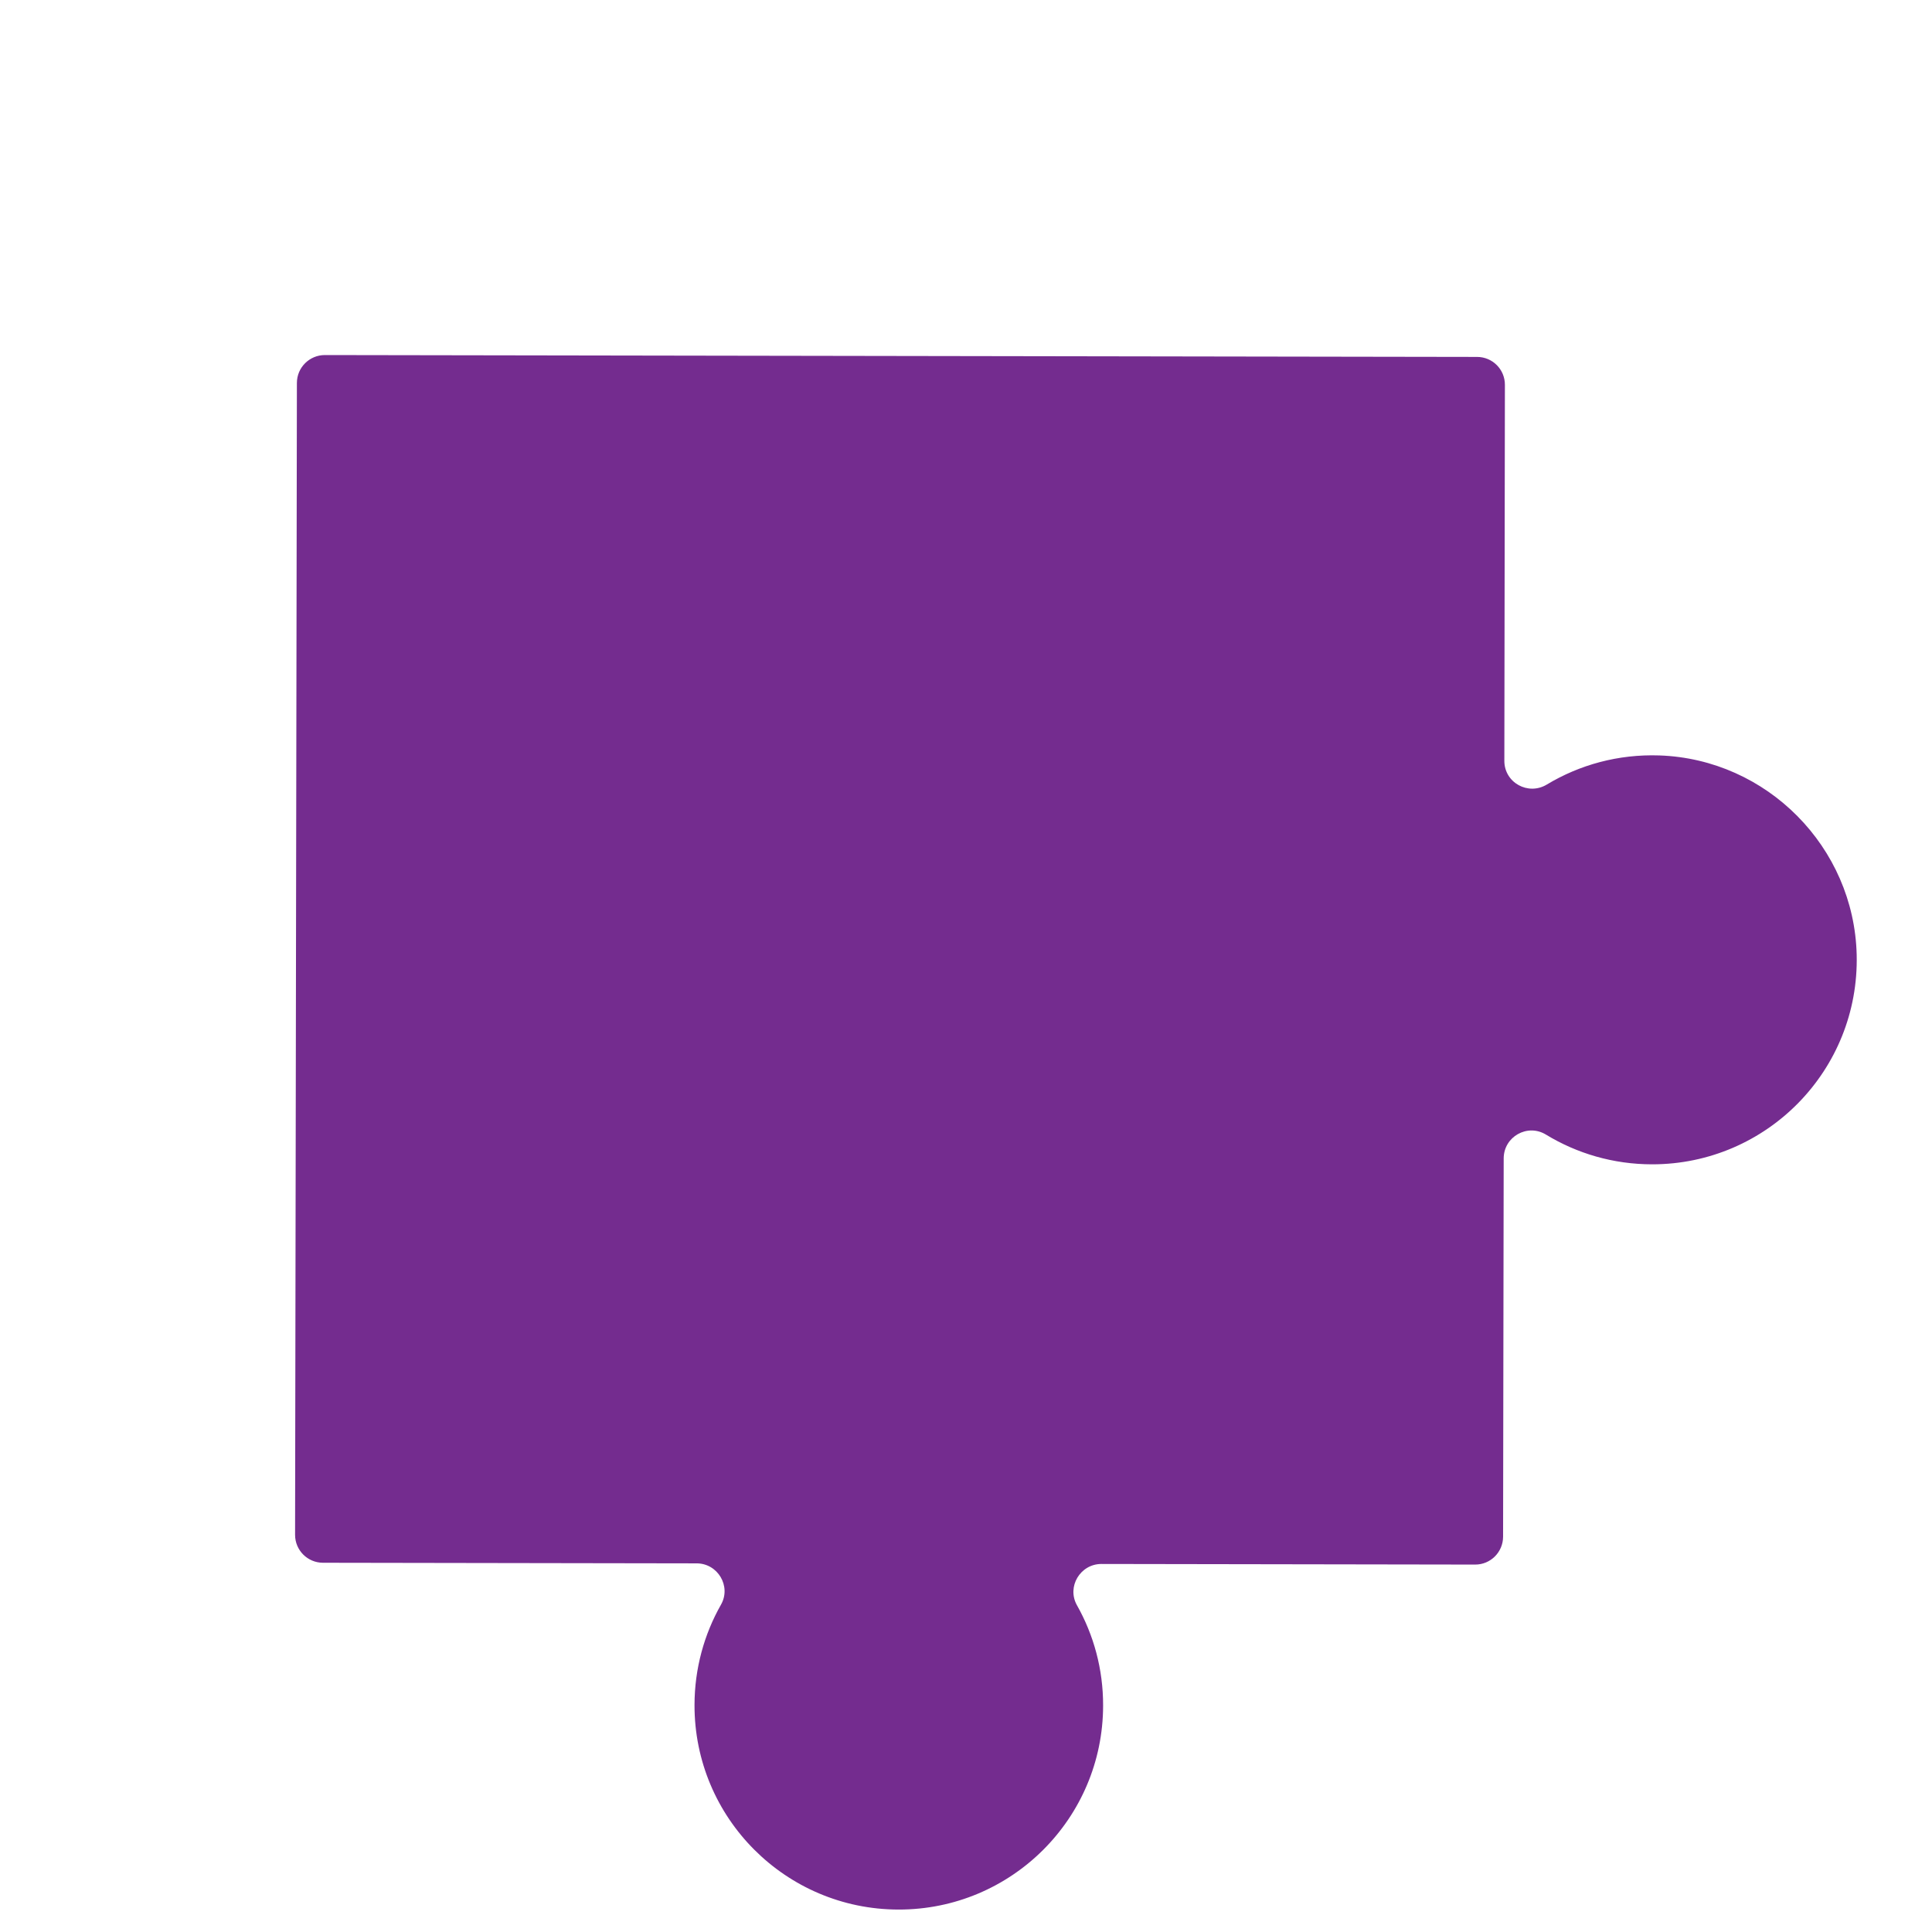
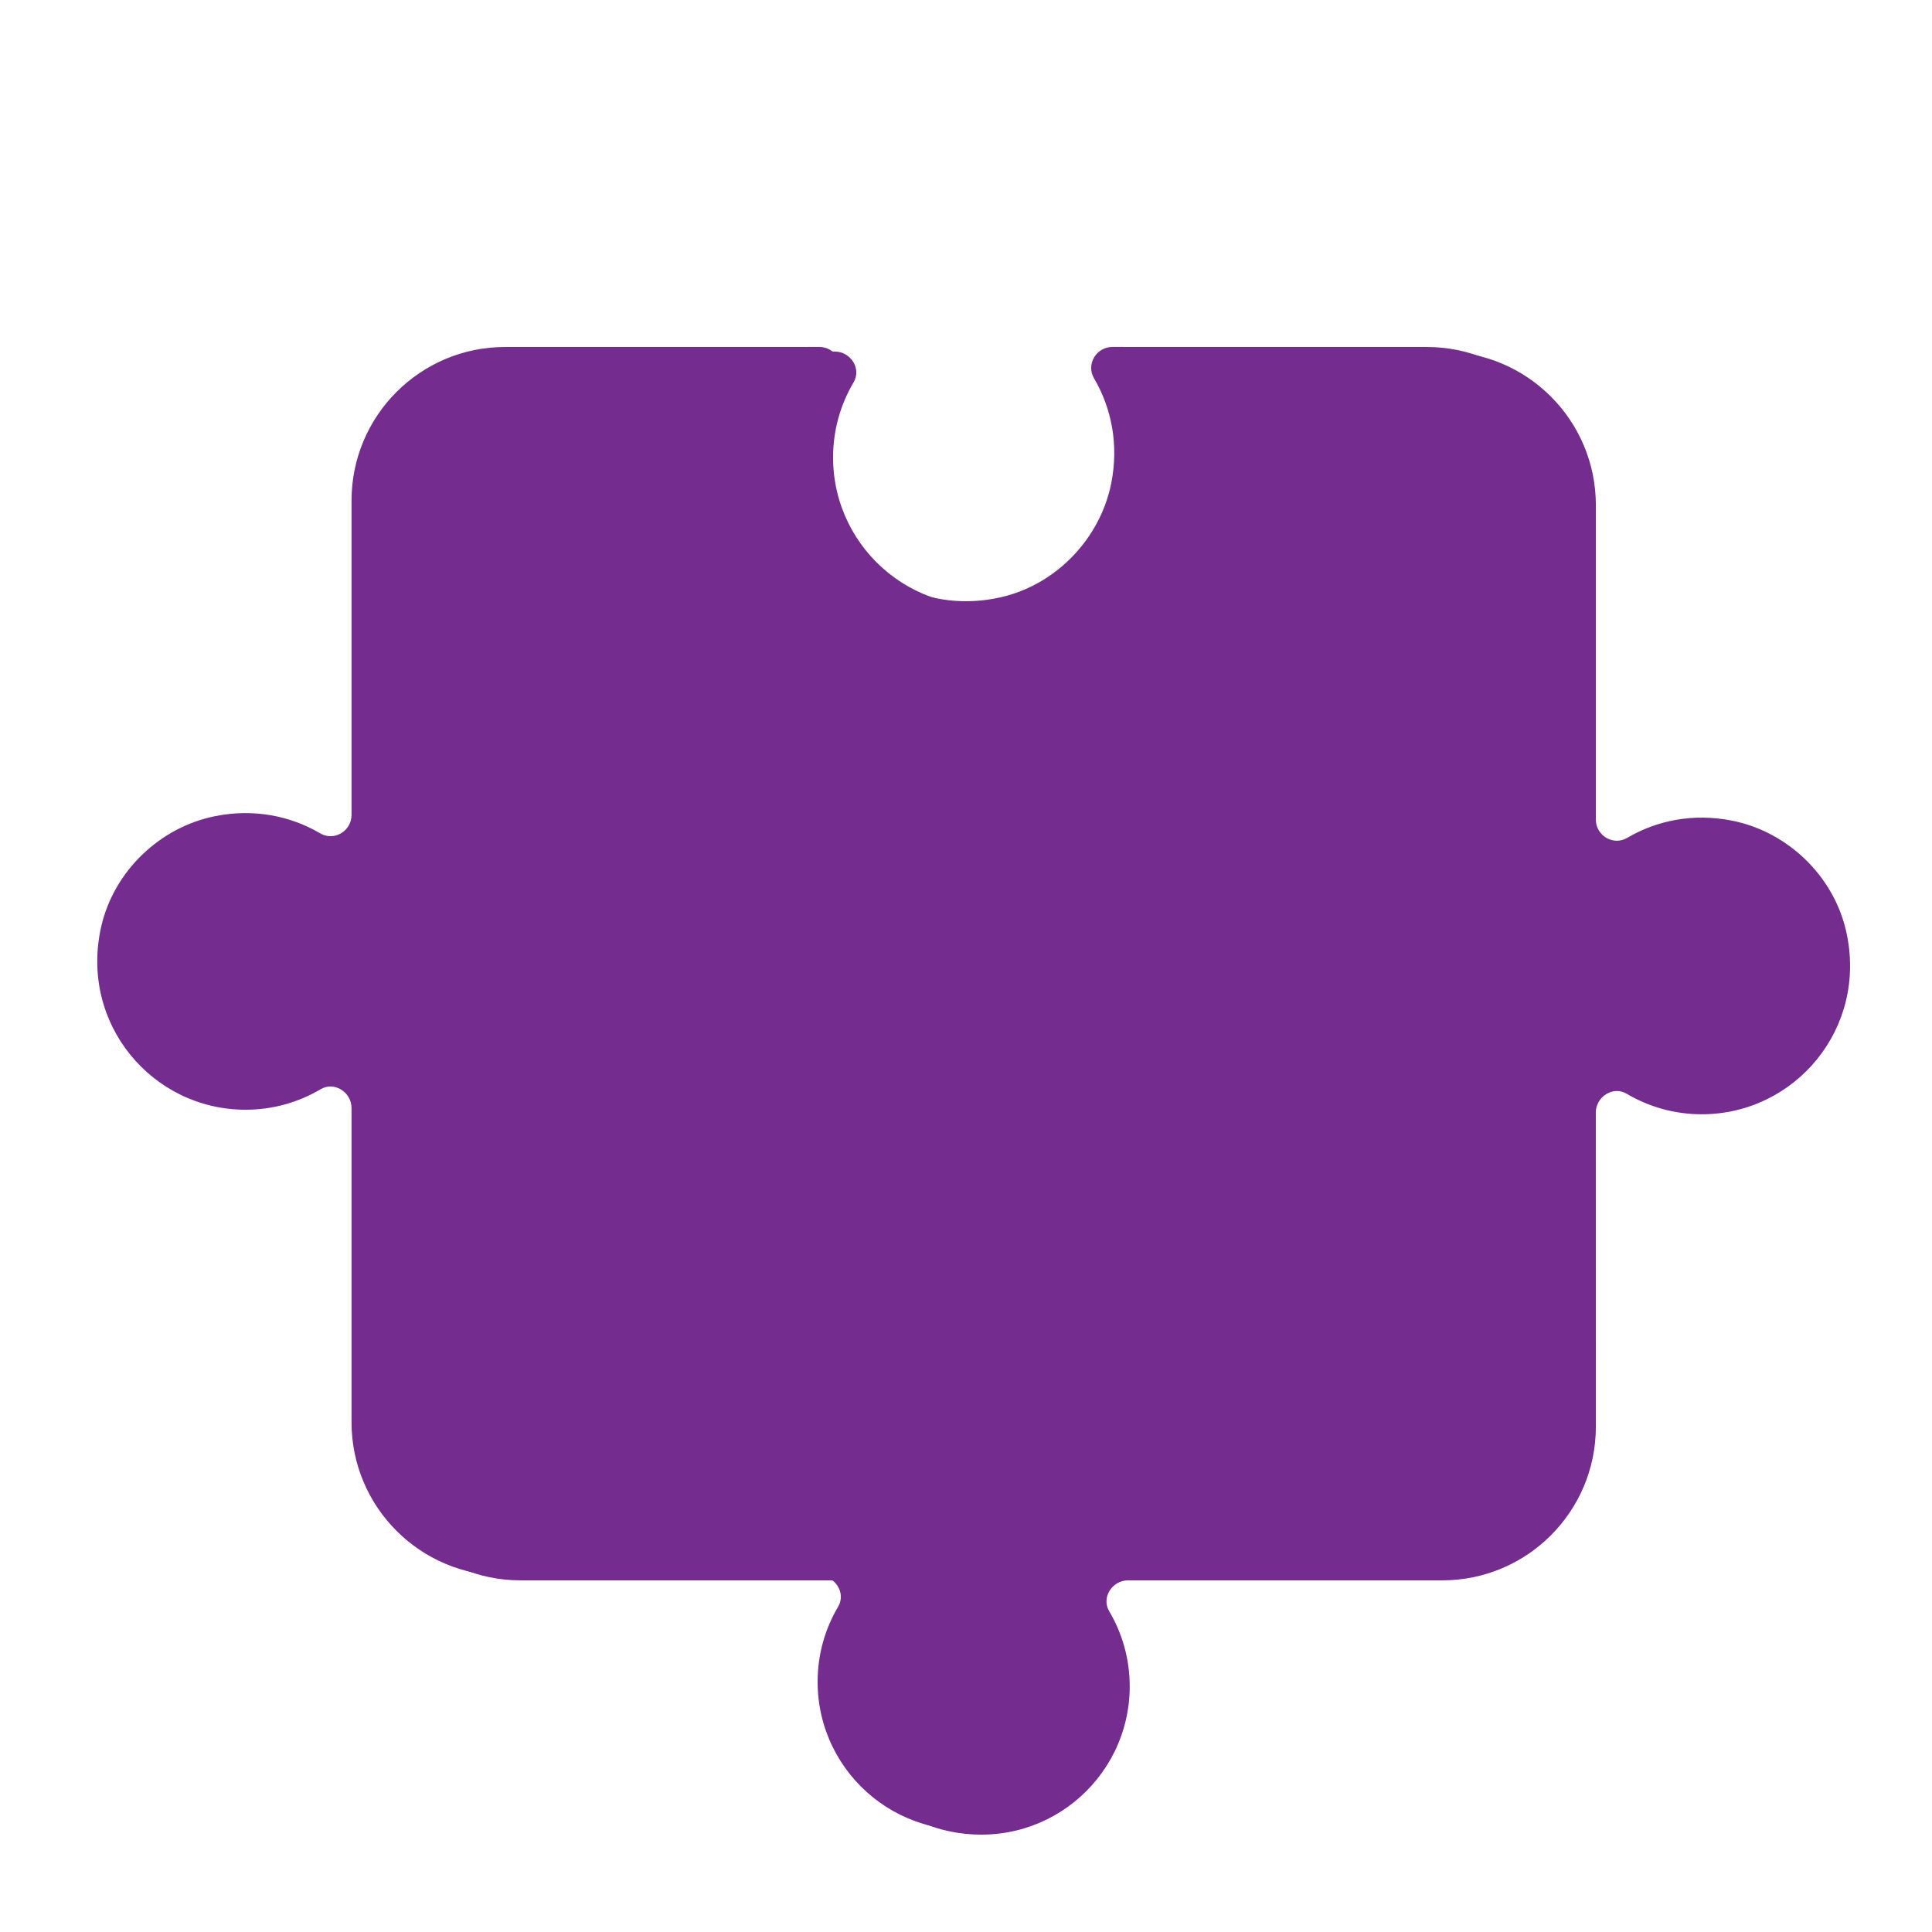
- <svg xmlns="http://www.w3.org/2000/svg" width="200" zoomAndPan="magnify" viewBox="0 0 150 150" height="200" preserveAspectRatio="xMidYMid meet" version="1.2">
+ <svg xmlns="http://www.w3.org/2000/svg" width="200" zoomAndPan="magnify" viewBox="0 0 150 150" height="200" preserveAspectRatio="xMidYMid meet" version="1.0">
  <defs>
-     <clipPath id="5365851b48">
-       <path d="M 22.91 27.539 L 144.41 27.539 L 144.41 148.289 L 22.91 148.289 Z M 22.91 27.539 " />
+     <clipPath id="df0c3cfda6">
+       <path d="M 7 26 L 123 26 L 123 143 L 7 143 Z M 7 26 " clip-rule="nonzero" />
+     </clipPath>
+     <clipPath id="67d6199865">
+       <path d="M 165.07 74.645 L 74.914 164.801 L -15.242 74.645 L 74.914 -15.512 Z M 165.07 74.645 " clip-rule="nonzero" />
+     </clipPath>
+     <clipPath id="5e540922c4">
+       <path d="M 165.07 74.645 L 74.914 164.801 L -15.242 74.645 L 74.914 -15.512 Z M 165.07 74.645 " clip-rule="nonzero" />
+     </clipPath>
+     <clipPath id="d3e5f5df0b">
+       <path d="M 62.84 48.398 L 122.84 48.398 L 122.84 108.398 L 62.84 108.398 Z M 62.84 48.398 " clip-rule="nonzero" />
+     </clipPath>
+     <clipPath id="8f1dc03ef2">
+       <path d="M 28 27 L 144 27 L 144 143 L 28 143 Z M 28 27 " clip-rule="nonzero" />
+     </clipPath>
+     <clipPath id="c95f1592b7">
+       <path d="M 76.195 -15.078 L 166.352 75.078 L 76.195 165.234 L -13.961 75.078 Z M 76.195 -15.078 " clip-rule="nonzero" />
+     </clipPath>
+     <clipPath id="f472bab66b">
+       <path d="M 76.195 -15.078 L 166.352 75.078 L 76.195 165.234 L -13.961 75.078 Z M 76.195 -15.078 " clip-rule="nonzero" />
    </clipPath>
  </defs>
-   <g id="5e2e093833">
-     <g clip-rule="nonzero" clip-path="url(#5365851b48)">
-       <path style=" stroke:none;fill-rule:nonzero;fill:#742c8f;fill-opacity:1;" d="M 128.836 58.652 C 125.633 58.543 122.633 59.383 120.098 60.91 C 118.645 61.789 116.793 60.766 116.797 59.066 L 116.84 29.879 C 116.844 28.68 115.875 27.711 114.68 27.711 L 25.223 27.566 C 24.027 27.566 23.055 28.531 23.051 29.727 L 22.91 119.164 C 22.91 120.359 23.875 121.328 25.07 121.332 L 54.086 121.379 C 55.73 121.379 56.789 123.156 55.977 124.586 C 54.672 126.883 53.926 129.543 53.922 132.375 C 53.906 141.133 60.996 148.246 69.758 148.258 C 78.52 148.273 85.633 141.184 85.645 132.426 C 85.652 129.594 84.914 126.934 83.613 124.629 C 82.809 123.195 83.871 121.426 85.516 121.426 L 114.531 121.473 C 115.727 121.477 116.695 120.508 116.699 119.312 L 116.746 89.938 C 116.75 88.25 118.59 87.211 120.027 88.09 C 122.434 89.555 125.254 90.398 128.277 90.398 C 137.18 90.398 144.371 83.074 144.152 74.125 C 143.949 65.77 137.188 58.938 128.836 58.652 " />
+   <g clip-path="url(#df0c3cfda6)">
+     <g clip-path="url(#67d6199865)">
+       <g clip-path="url(#5e540922c4)">
+         <path fill="#742c8f" d="M 77.703 141.777 C 82 140.801 85.43 137.227 86.281 132.902 C 86.867 129.914 86.297 127.09 84.938 124.773 C 84.305 123.695 85.117 122.348 86.367 122.348 L 110.773 122.348 C 117.359 122.348 122.699 117.008 122.699 110.422 L 122.699 86.016 C 122.699 84.766 121.352 83.953 120.273 84.586 C 117.961 85.945 115.133 86.516 112.145 85.93 C 107.82 85.078 104.246 81.645 103.27 77.348 C 101.555 69.812 107.234 63.129 114.477 63.129 C 116.605 63.129 118.598 63.711 120.309 64.723 C 121.367 65.348 122.699 64.492 122.699 63.262 L 122.699 38.867 C 122.699 32.277 117.359 26.938 110.773 26.941 L 86.367 26.938 C 85.117 26.938 84.305 28.289 84.938 29.367 C 86.297 31.68 86.871 34.508 86.281 37.496 C 85.43 41.816 81.996 45.395 77.703 46.371 C 70.164 48.086 63.48 42.406 63.48 35.164 C 63.48 33.031 64.062 31.043 65.074 29.332 C 65.699 28.273 64.844 26.938 63.613 26.938 L 39.219 26.941 C 32.633 26.938 27.293 32.277 27.293 38.867 L 27.293 63.273 C 27.293 64.523 25.941 65.336 24.863 64.703 C 22.551 63.344 19.723 62.77 16.738 63.359 C 12.414 64.211 8.84 67.641 7.859 71.938 C 6.145 79.473 11.824 86.16 19.066 86.16 C 21.195 86.16 23.188 85.578 24.898 84.566 C 25.957 83.938 27.293 84.797 27.293 86.027 L 27.293 110.422 C 27.293 117.008 32.633 122.348 39.219 122.348 L 63.613 122.348 C 64.844 122.348 65.699 123.684 65.074 124.742 C 64.062 126.449 63.48 128.441 63.48 130.574 C 63.48 137.816 70.168 143.496 77.703 141.777 " fill-opacity="1" fill-rule="nonzero" />
+       </g>
+     </g>
+   </g>
+   <g clip-path="url(#d3e5f5df0b)">
+     <path fill="#742c8f" d="M 122.84 101.73 C 122.84 105.414 119.855 108.398 116.172 108.398 L 69.508 108.398 C 65.824 108.398 62.84 105.414 62.84 101.73 L 62.84 55.066 C 62.84 51.383 65.824 48.398 69.508 48.398 L 116.172 48.398 C 119.855 48.398 122.84 51.383 122.84 55.066 Z M 122.84 101.73 " fill-opacity="1" fill-rule="nonzero" />
+   </g>
+   <g clip-path="url(#8f1dc03ef2)">
+     <g clip-path="url(#c95f1592b7)">
+       <g clip-path="url(#f472bab66b)">
+         <path fill="#742c8f" d="M 143.332 72.289 C 142.352 67.992 138.777 64.562 134.457 63.711 C 131.469 63.121 128.641 63.695 126.328 65.055 C 125.25 65.688 123.898 64.875 123.902 63.625 L 123.902 39.219 C 123.902 32.633 118.562 27.293 111.973 27.293 L 87.566 27.293 C 86.316 27.293 85.504 28.641 86.137 29.719 C 87.496 32.031 88.07 34.859 87.48 37.848 C 86.629 42.172 83.199 45.746 78.902 46.723 C 71.367 48.438 64.68 42.758 64.68 35.516 C 64.68 33.387 65.262 31.395 66.273 29.684 C 66.902 28.625 66.043 27.293 64.812 27.293 L 40.418 27.293 C 33.832 27.293 28.492 32.633 28.492 39.219 L 28.492 63.625 C 28.492 64.875 29.84 65.688 30.918 65.055 C 33.23 63.695 36.059 63.121 39.047 63.711 C 43.371 64.562 46.945 67.996 47.922 72.289 C 49.641 79.824 43.957 86.512 36.715 86.512 C 34.586 86.512 32.594 85.93 30.883 84.918 C 29.824 84.289 28.492 85.148 28.492 86.379 L 28.492 110.773 C 28.492 117.359 33.832 122.699 40.418 122.699 L 64.824 122.699 C 66.074 122.699 66.887 124.051 66.254 125.129 C 64.898 127.441 64.324 130.266 64.91 133.254 C 65.762 137.578 69.191 141.152 73.488 142.133 C 81.023 143.848 87.711 138.168 87.711 130.926 C 87.711 128.793 87.129 126.805 86.117 125.094 C 85.492 124.035 86.348 122.699 87.578 122.699 L 111.973 122.699 C 118.562 122.699 123.902 117.359 123.902 110.773 L 123.898 86.379 C 123.902 85.148 125.234 84.289 126.293 84.918 C 128.004 85.93 129.996 86.512 132.125 86.512 C 139.367 86.512 145.047 79.824 143.332 72.289 " fill-opacity="1" fill-rule="nonzero" />
+       </g>
    </g>
  </g>
</svg>
